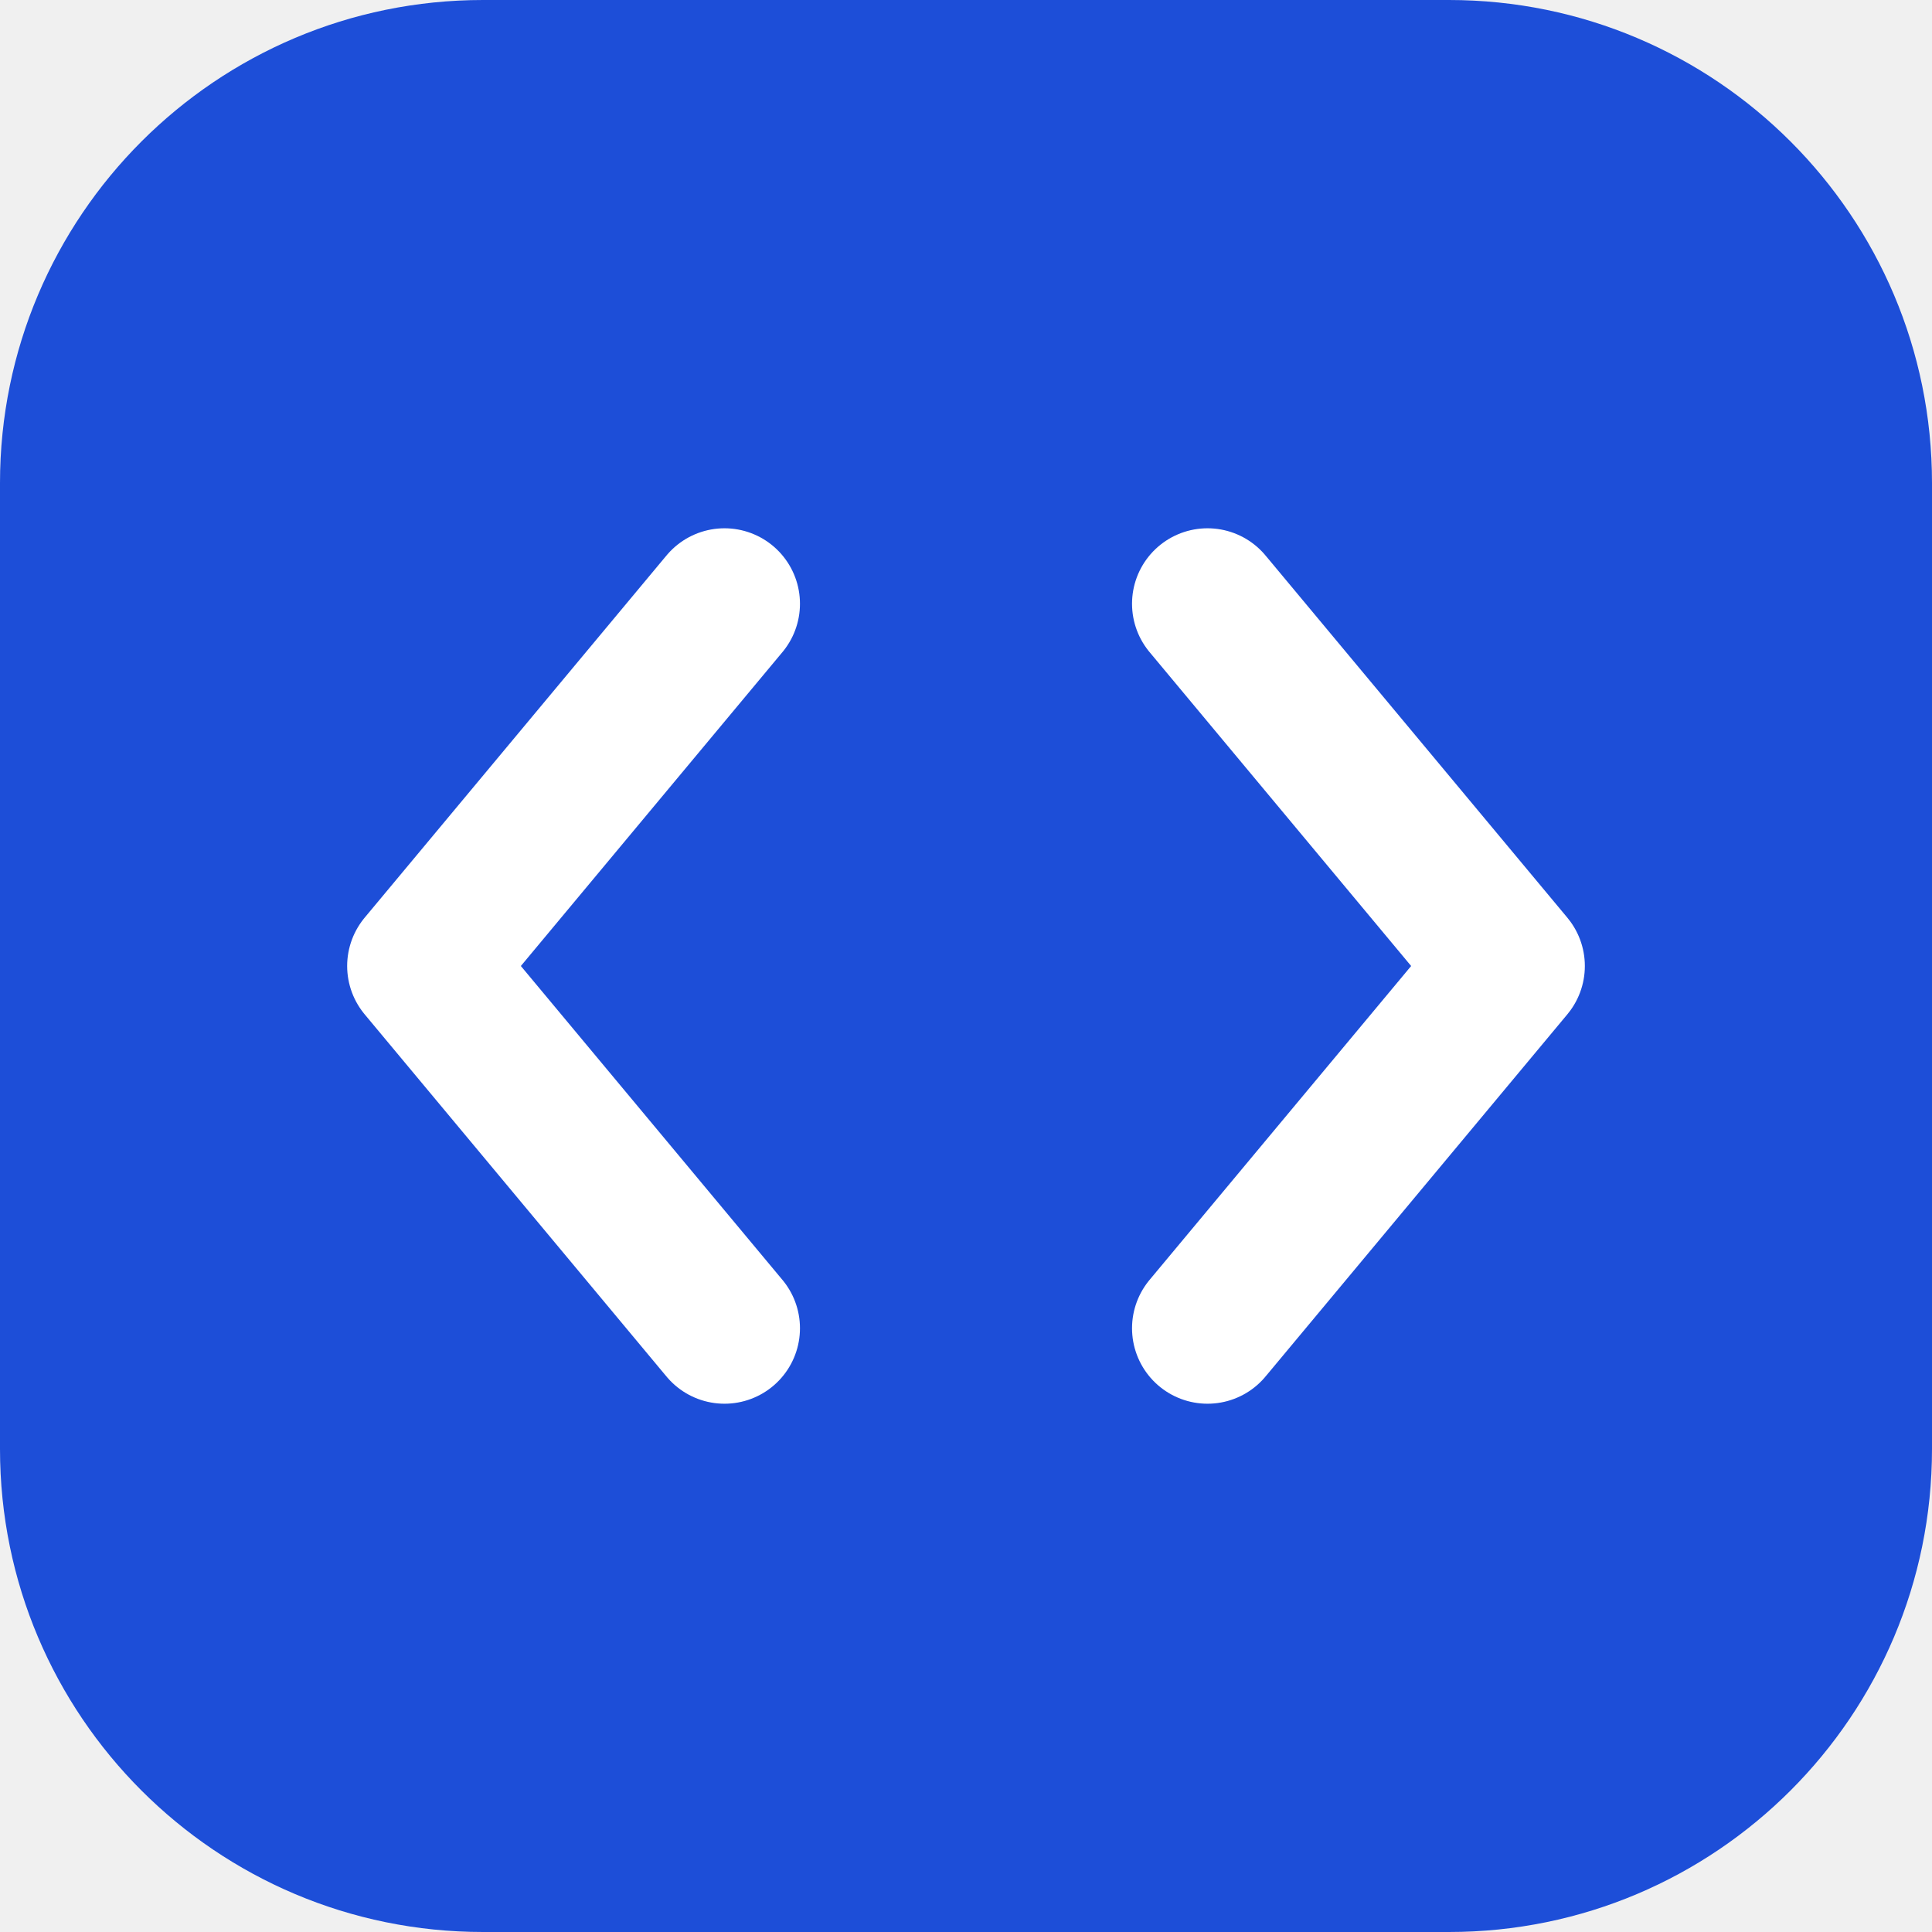
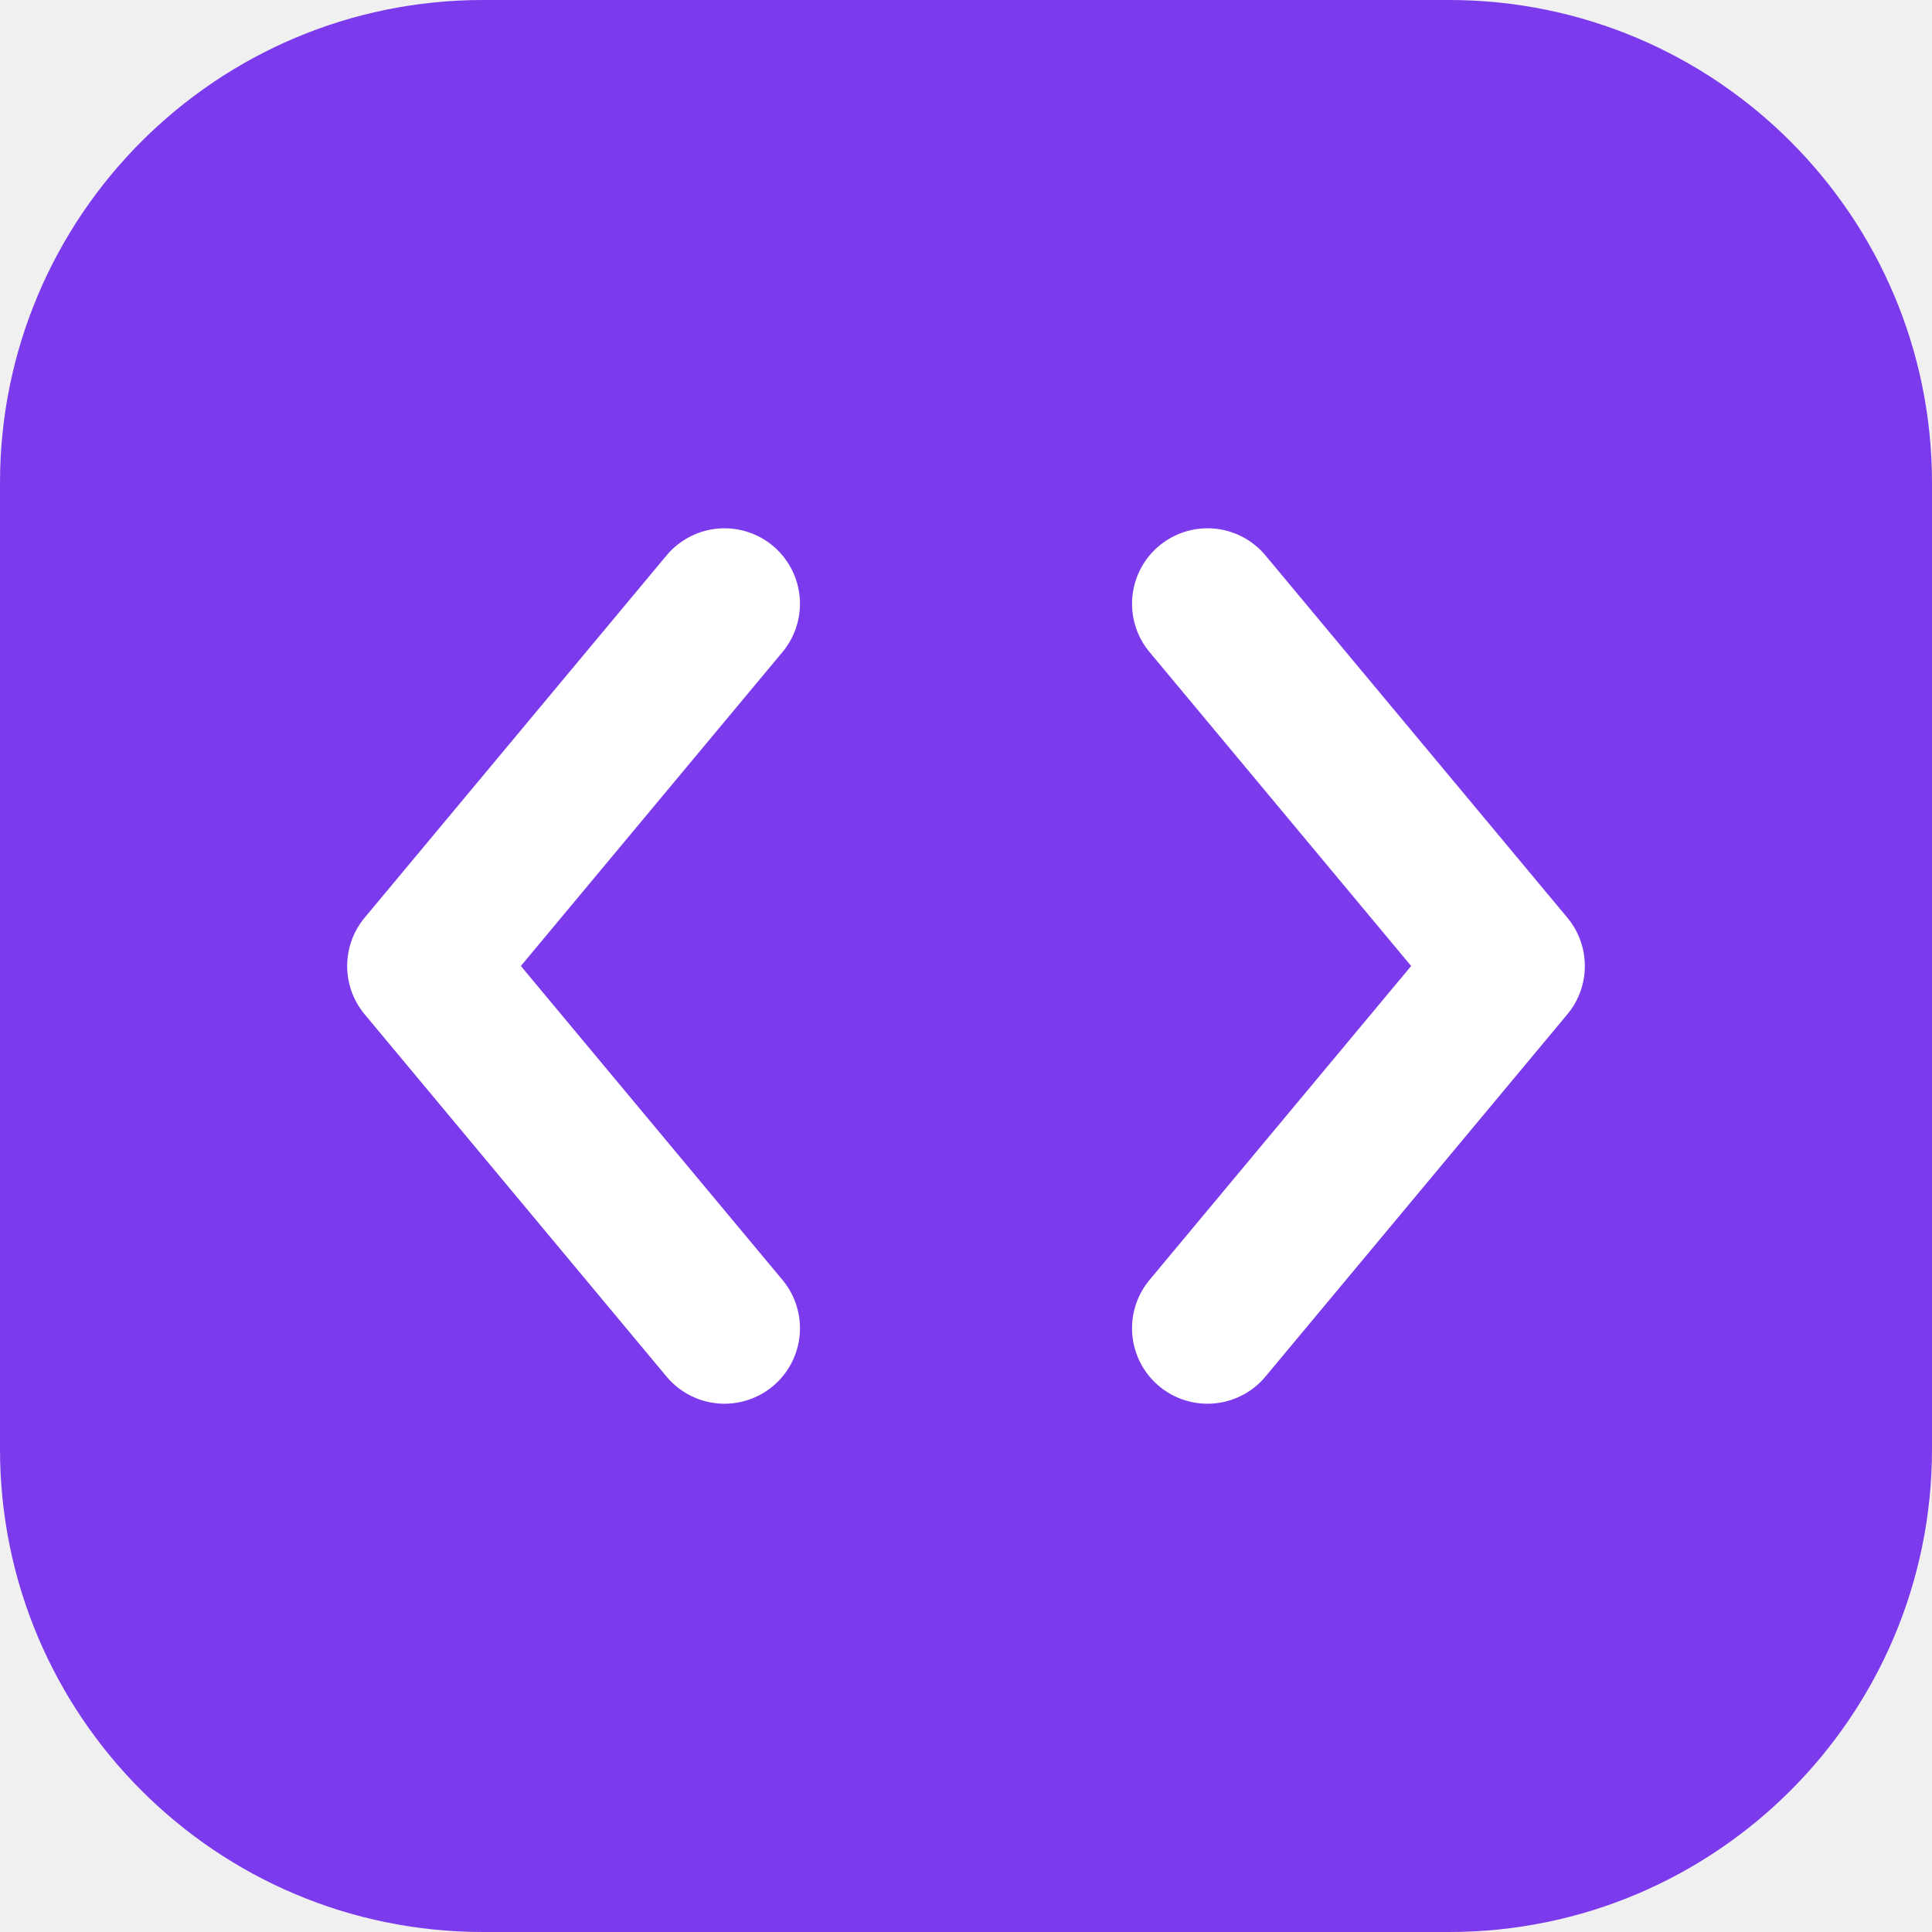
<svg xmlns="http://www.w3.org/2000/svg" width="32" height="32" viewBox="0 0 32 32" fill="none">
  <g clip-path="url(#clip0_3_73)">
-     <path d="M24 0H8C3.582 0 0 3.582 0 8V24C0 28.418 3.582 32 8 32H24C28.418 32 32 28.418 32 24V8C32 3.582 28.418 0 24 0Z" fill="#1D4ED8" />
+     <path d="M24 0H8C3.582 0 0 3.582 0 8V24C0 28.418 3.582 32 8 32H24C28.418 32 32 28.418 32 24V8C32 3.582 28.418 0 24 0Z" fill="#7c3aed" />
    <path d="M12 10L7 16L12 22M20 10L25 16L20 22" stroke="white" stroke-width="2.5" stroke-linecap="round" stroke-linejoin="round" />
  </g>
  <defs>
    <clipPath id="clip0_3_73">
      <rect width="32" height="32" fill="white" />
    </clipPath>
  </defs>
</svg>
